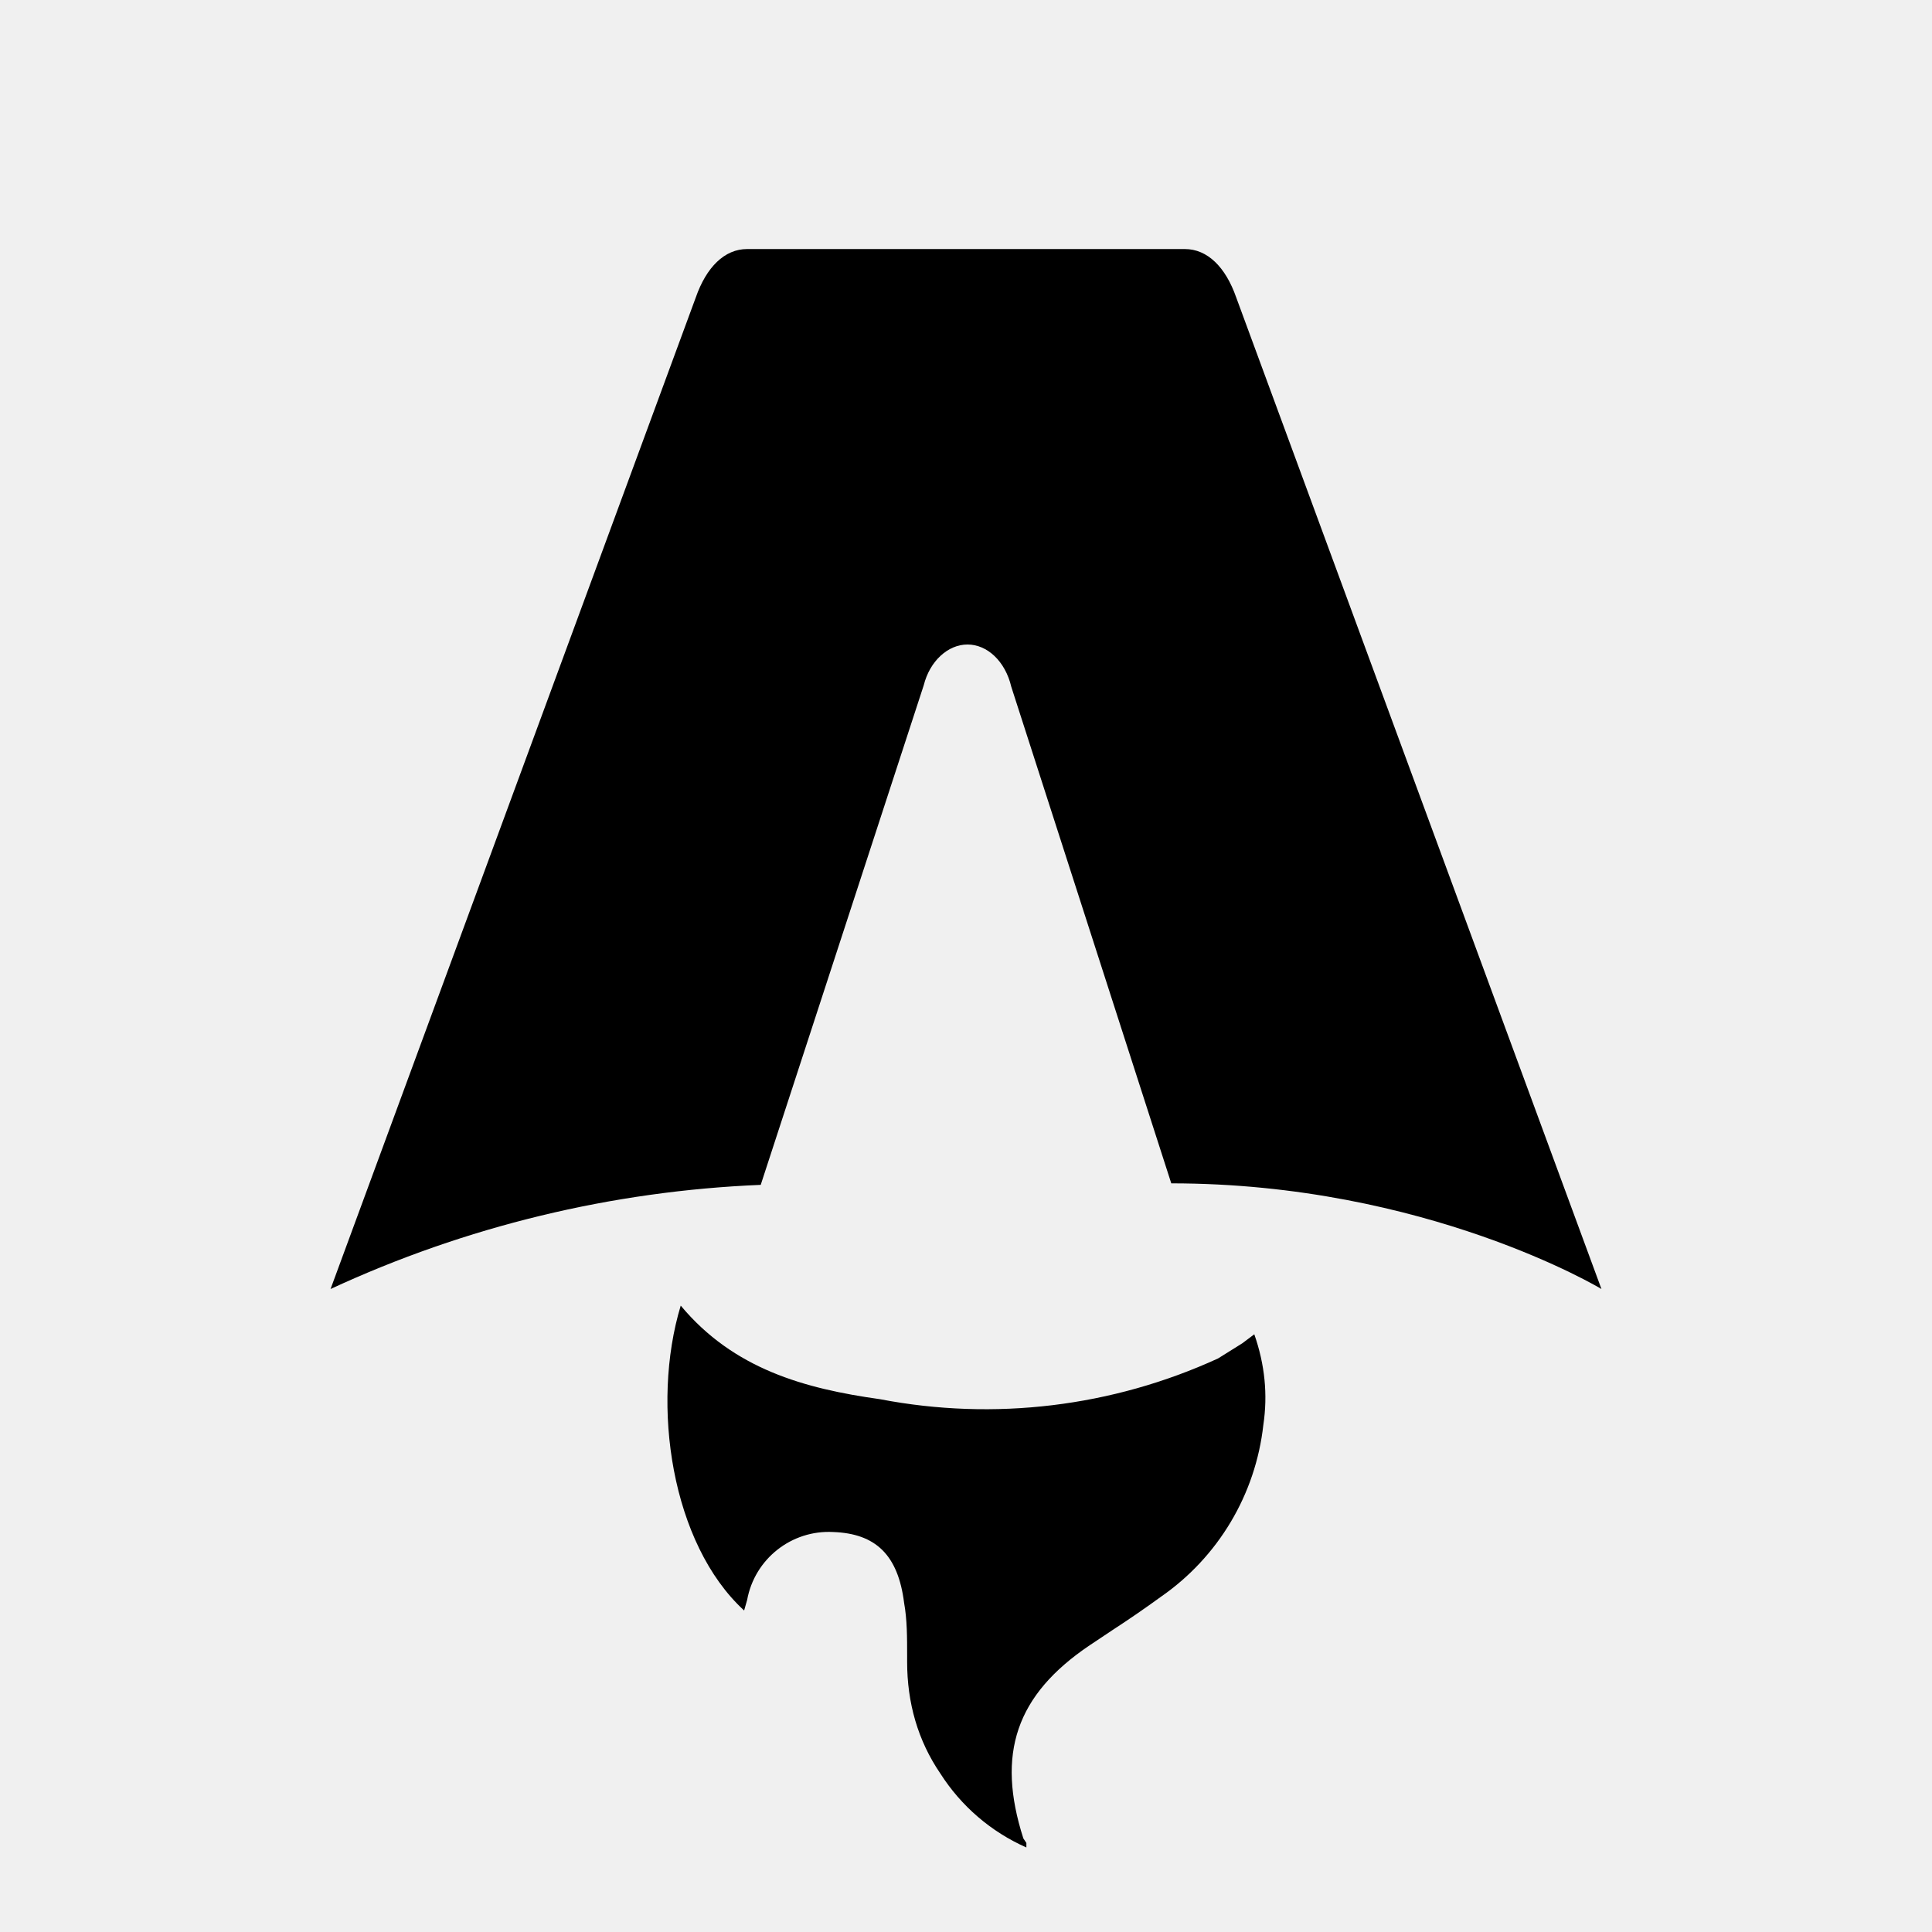
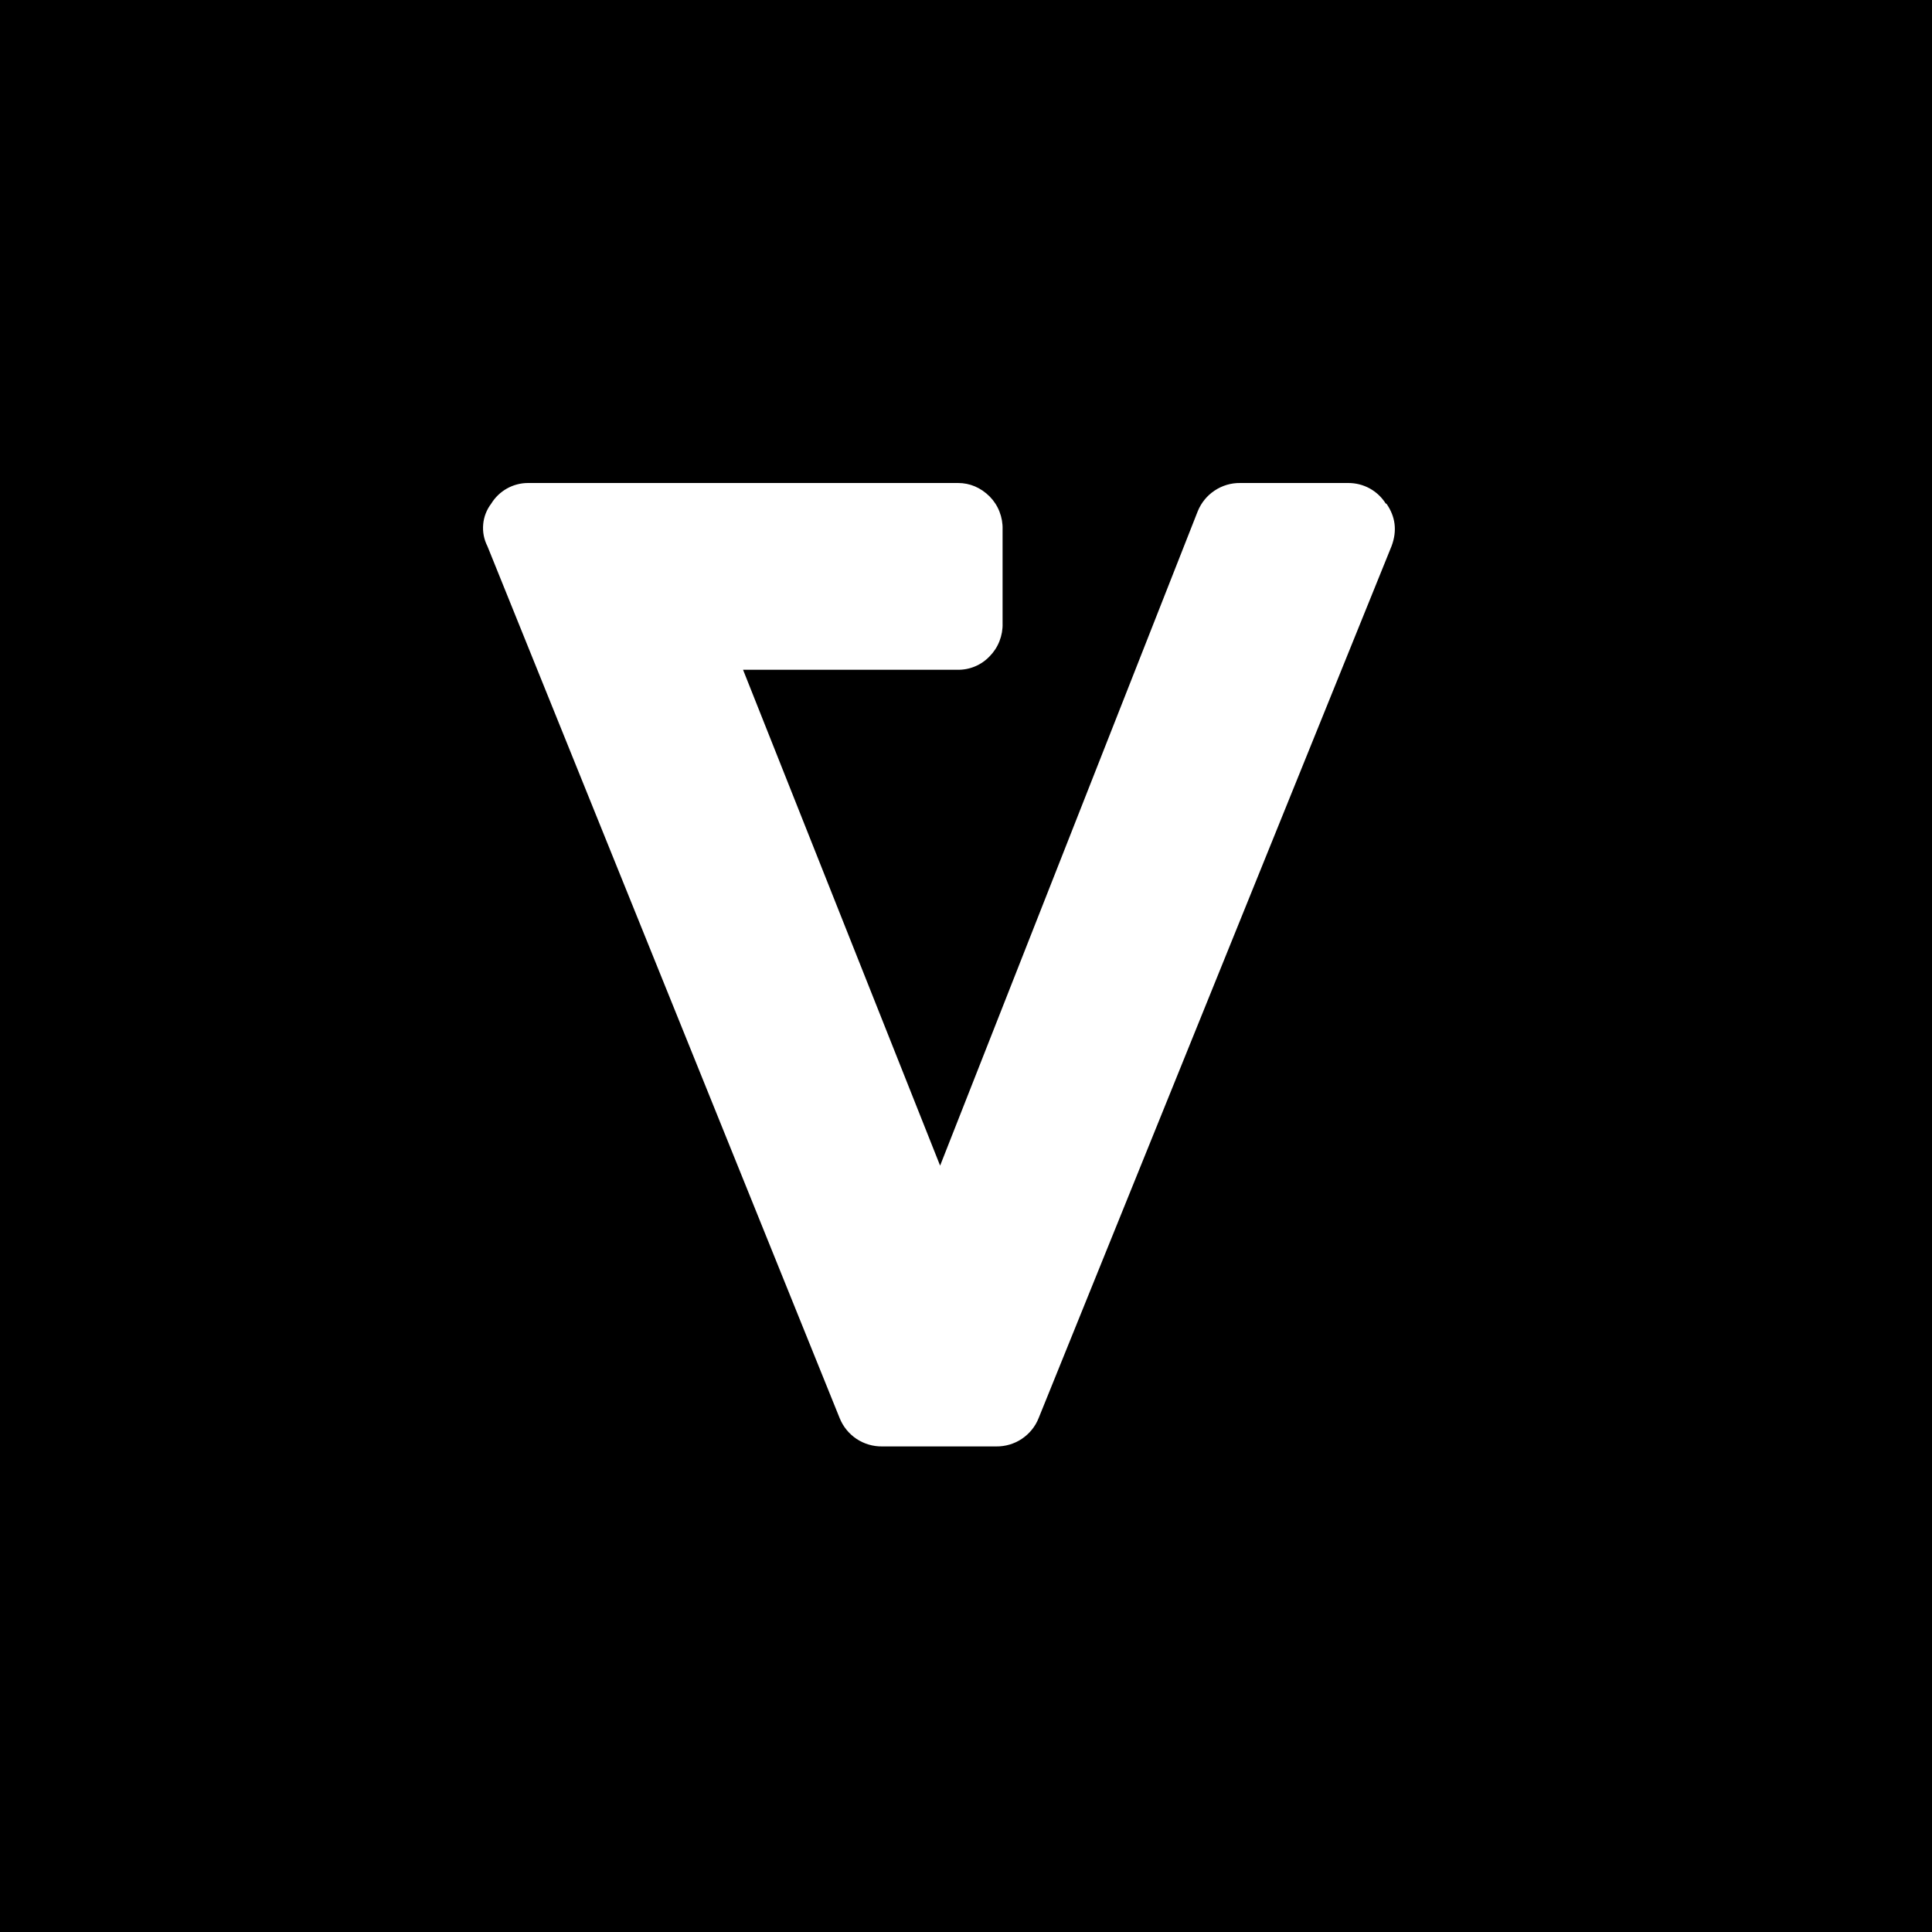
- <svg xmlns="http://www.w3.org/2000/svg" fill="none" viewBox="0 0 128 128">
-   <path d="M50.4 78.5a75.1 75.1 0 0 0-28.5 6.9l24.2-65.7c.7-2 1.9-3.2 3.4-3.2h29c1.5 0 2.7 1.2 3.4 3.2l24.2 65.7s-11.6-7-28.5-7L67 45.5c-.4-1.7-1.6-2.8-2.9-2.8-1.3 0-2.5 1.1-2.9 2.7L50.4 78.5Zm-1.1 28.2Zm-4.2-20.2c-2 6.6-.6 15.8 4.2 20.2a17.5 17.5 0 0 1 .2-.7 5.5 5.5 0 0 1 5.7-4.5c2.8.1 4.3 1.5 4.7 4.7.2 1.1.2 2.3.2 3.5v.4c0 2.7.7 5.2 2.2 7.4a13 13 0 0 0 5.7 4.9v-.3l-.2-.3c-1.8-5.6-.5-9.5 4.4-12.8l1.5-1a73 73 0 0 0 3.2-2.2 16 16 0 0 0 6.8-11.4c.3-2 .1-4-.6-6l-.8.6-1.6 1a37 37 0 0 1-22.4 2.7c-5-.7-9.7-2-13.2-6.2Z" />
-   <style>
-         path { fill: #000; }
-         @media (prefers-color-scheme: dark) {
-             path { fill: #FFF; }
-         }
-     </style>
+ <svg xmlns="http://www.w3.org/2000/svg" version="1.1" width="1000" height="1000">
+   <g clip-path="url(#SvgjsClipPath1941)">
+     <rect width="1000" height="1000" fill="#000000" />
+     <g transform="matrix(33.33333,0,0,33.33333,250,250)">
+       <svg width="15" height="15" viewBox="0 0 15 15" fill="none">
+         <path d="M14.108 0.98C14.198 0.74 14.168 0.52 14.028 0.32H14.018C13.957 0.222 13.871 0.141 13.77 0.085C13.668 0.029 13.554 -0 13.438 7.21524e-05H11.758C11.617 -0.002 11.478 0.039 11.36 0.118C11.242 0.196 11.151 0.309 11.098 0.44L7.098 10.6L4.038 2.9H7.368C7.462 2.902 7.554 2.884 7.64 2.848C7.726 2.812 7.804 2.758 7.868 2.69C7.934 2.623 7.986 2.543 8.02 2.455C8.054 2.368 8.071 2.274 8.068 2.18V0.72C8.071 0.626 8.054 0.532 8.02 0.445C7.986 0.357 7.934 0.277 7.868 0.21C7.728 0.07 7.558 7.21524e-05 7.378 7.21524e-05H0.698C0.584 0 0.471 0.03 0.371 0.086C0.272 0.142 0.188 0.222 0.128 0.32C0.057 0.413 0.013 0.525 0.003 0.641C-0.008 0.758 0.015 0.876 0.068 0.98L5.538 14.52C5.591 14.652 5.682 14.764 5.8 14.843C5.918 14.921 6.057 14.962 6.198 14.96H7.968C8.11 14.962 8.249 14.921 8.366 14.843C8.484 14.764 8.576 14.652 8.628 14.52L14.108 0.98Z" fill="white" />
+       </svg>
+     </g>
+   </g>
+   <defs>
+     <clipPath id="SvgjsClipPath1941">
+       <rect width="1000" height="1000" x="0" y="0" rx="0" ry="0" />
+     </clipPath>
+   </defs>
</svg>
